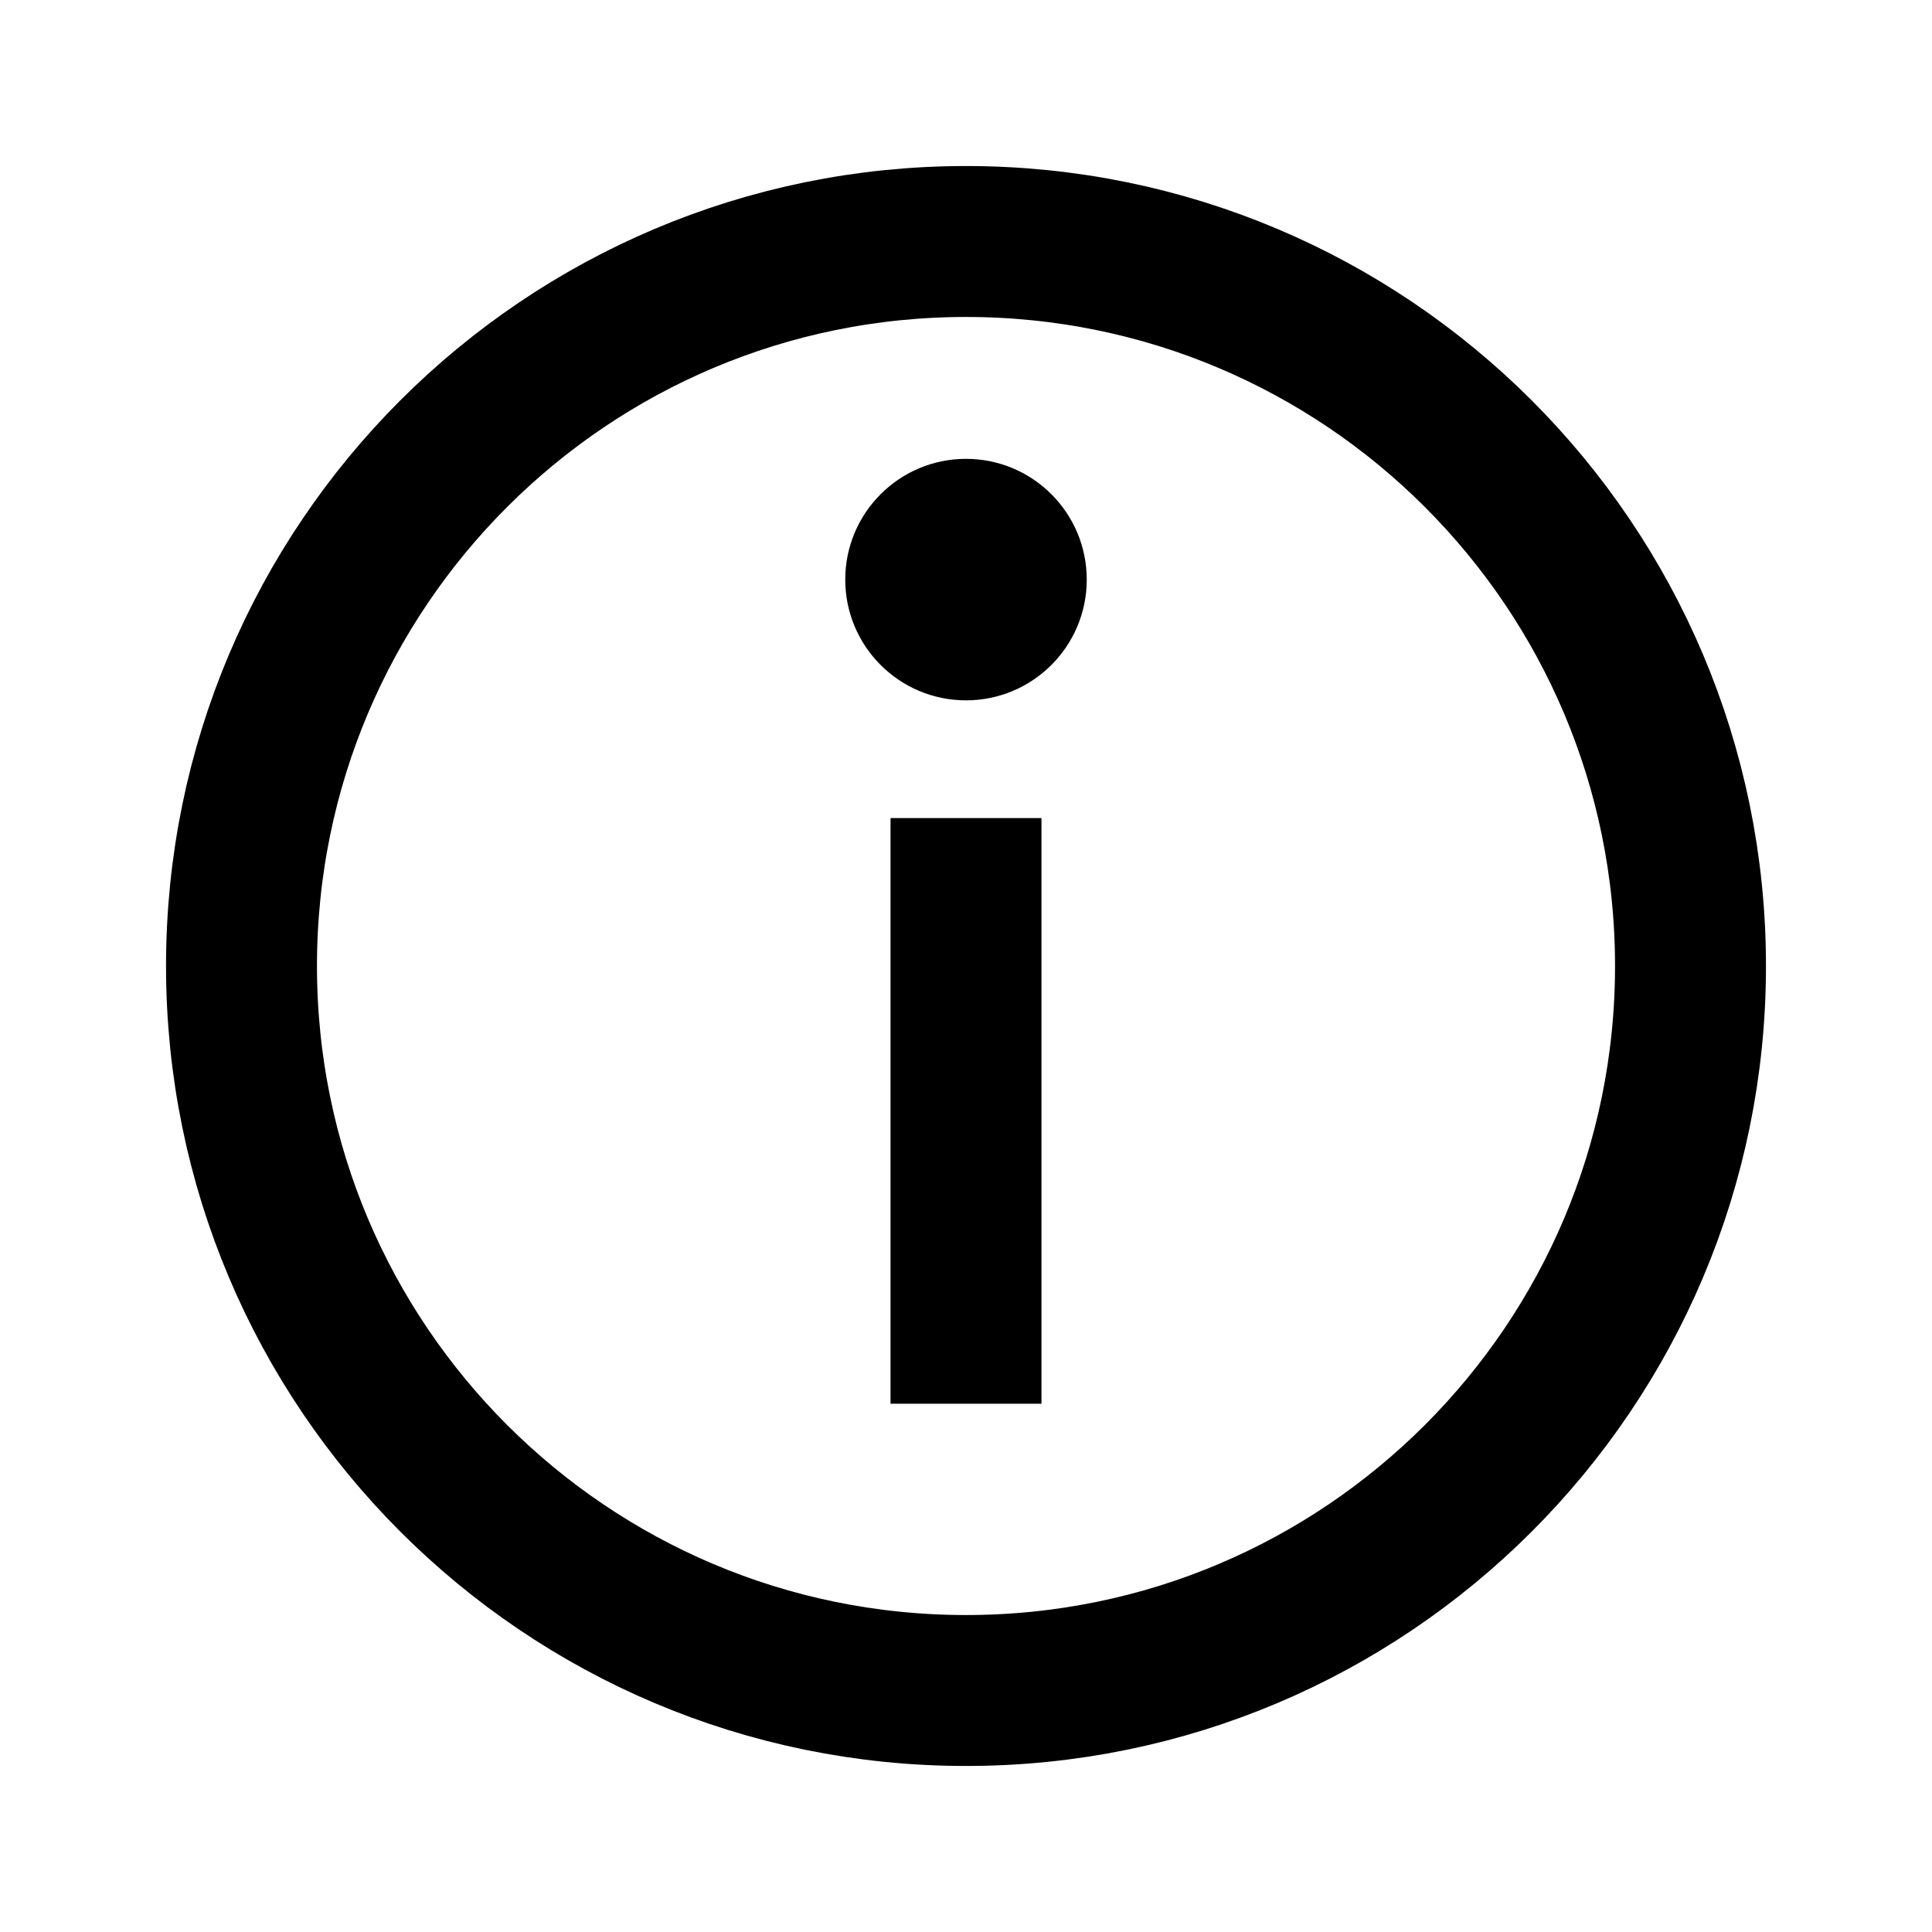
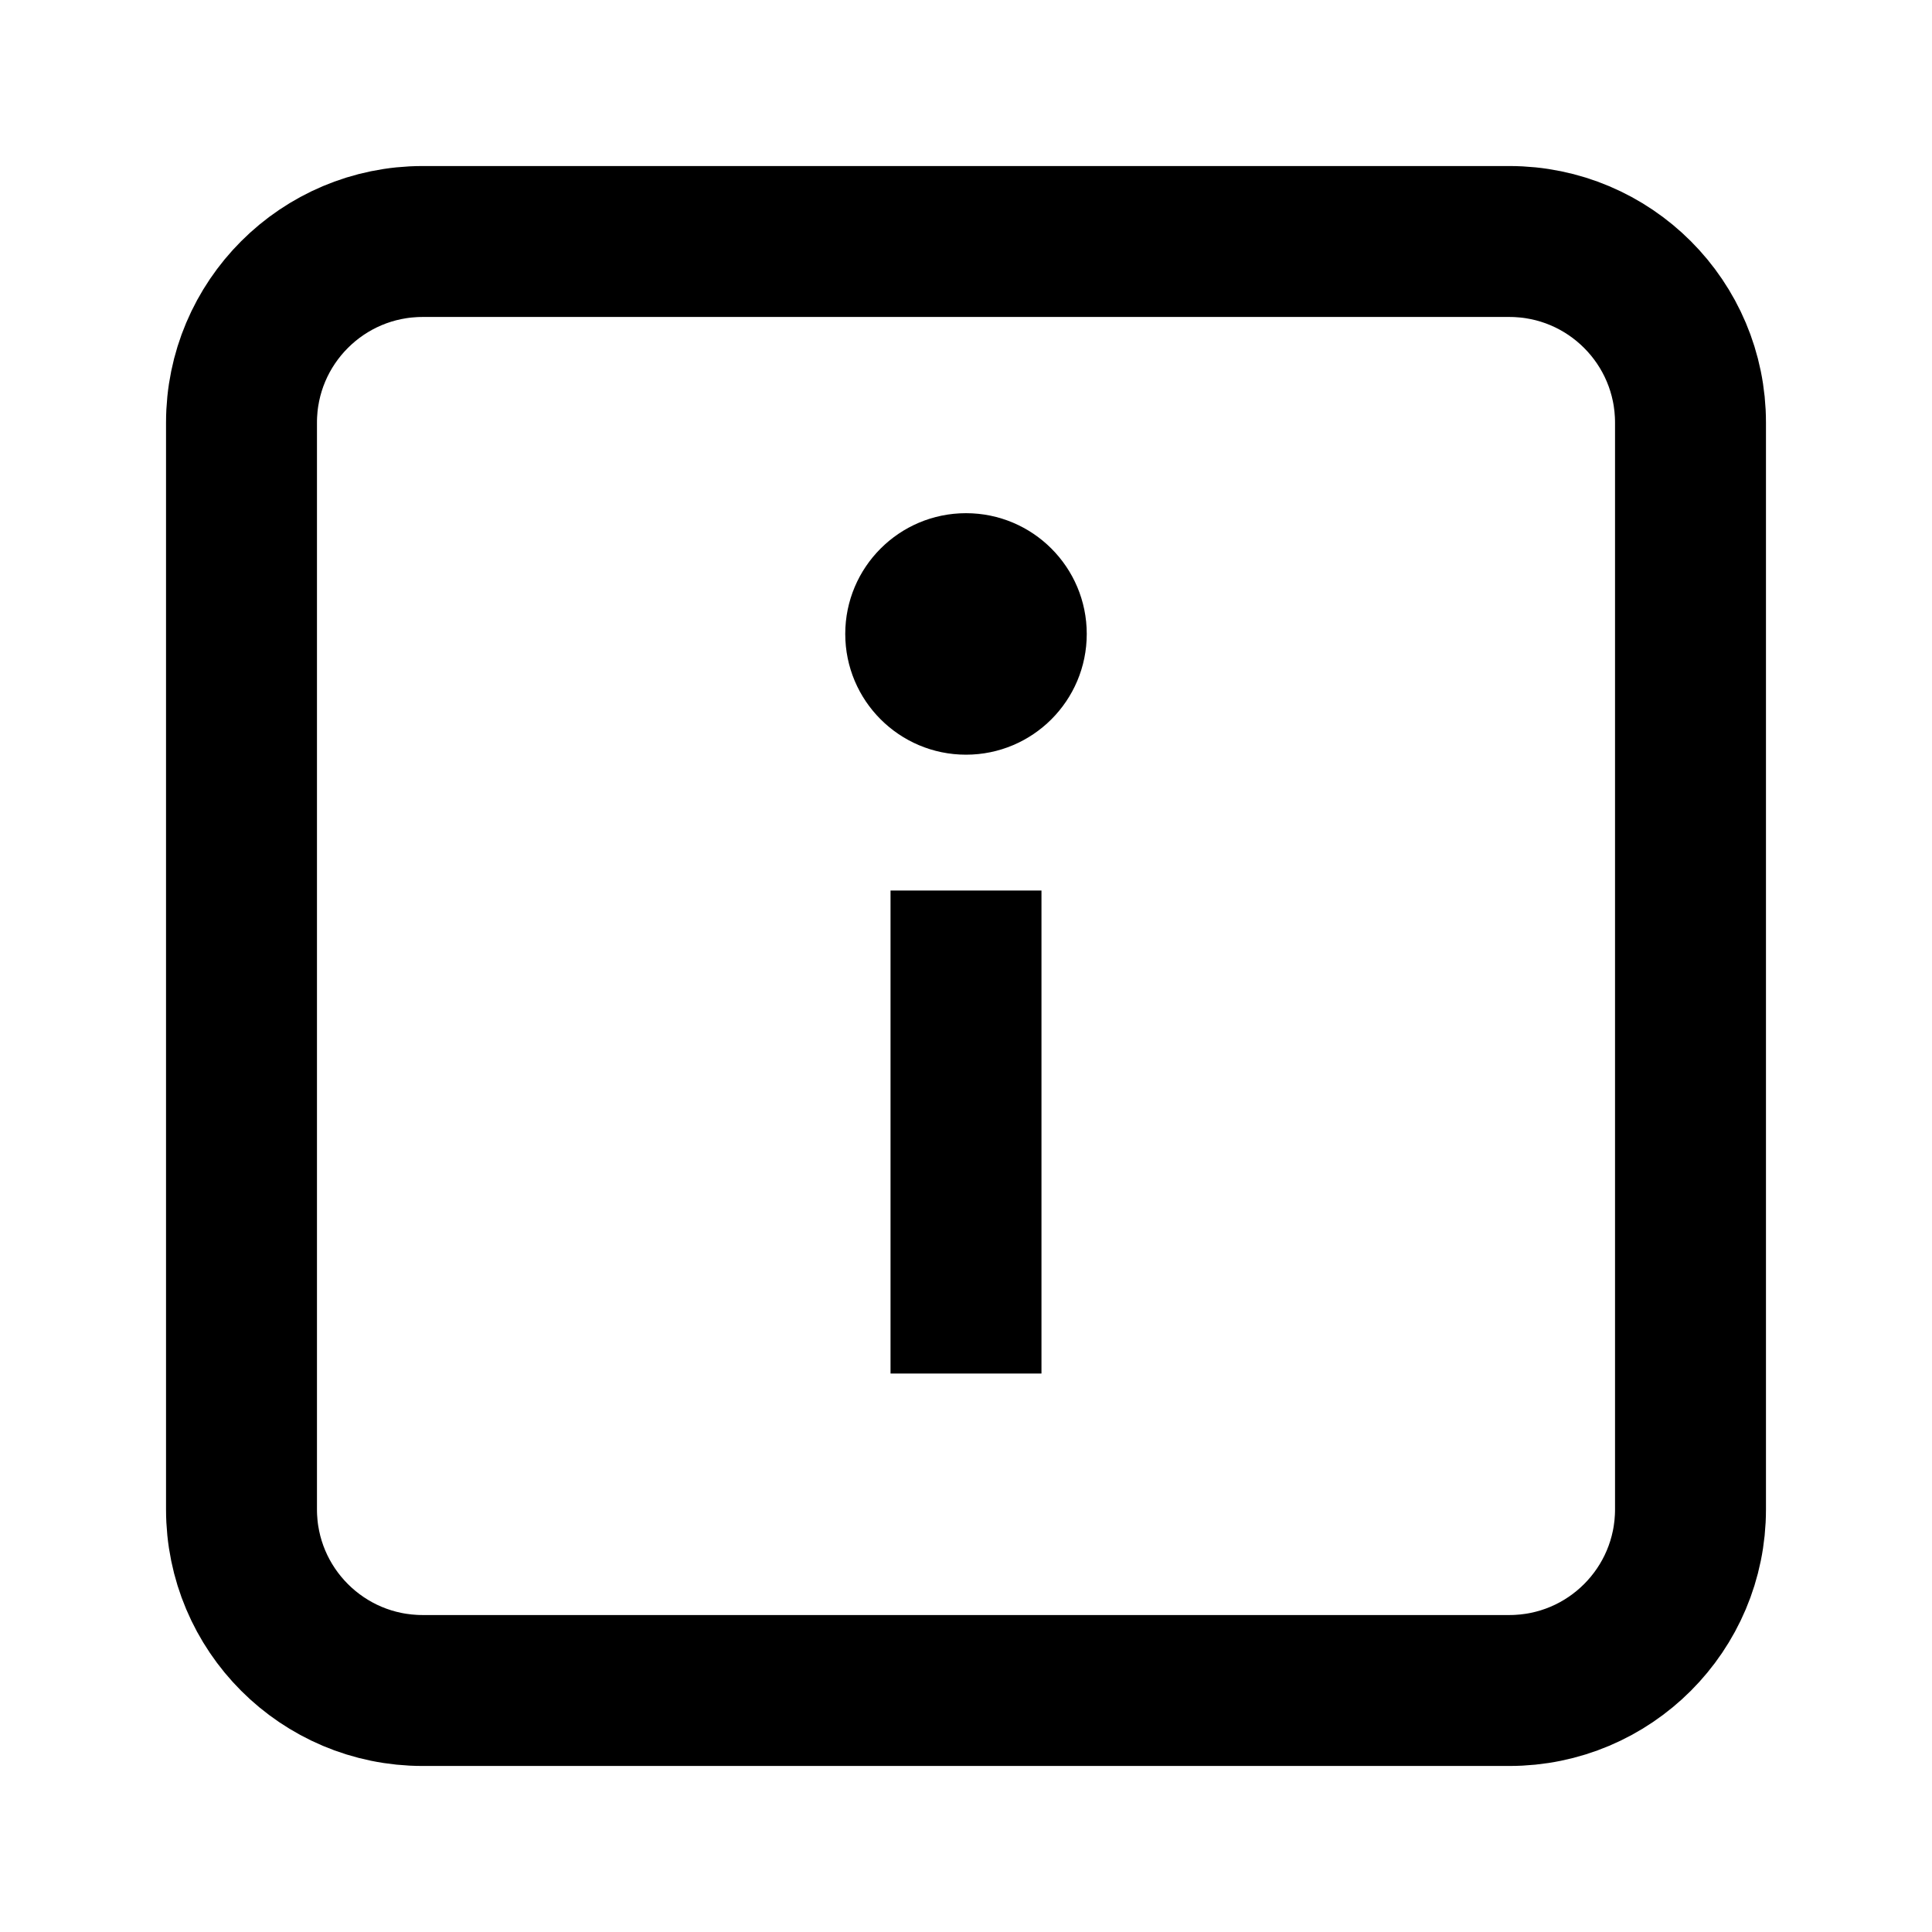
<svg xmlns="http://www.w3.org/2000/svg" viewBox="0 0 16 16" fill="none" stroke="currentColor" stroke-width="1.25" stroke-linecap="square" stroke-linejoin="miter">
-   <circle cx="8" cy="8" r="6" />
-   <path d="M8 7.4V11" />
-   <circle cx="8" cy="4.8" r="1" fill="currentColor" stroke="none" />
+   <rect x="2" y="2" width="12" height="12" rx="1.5" />
+   <path d="M8 8v2.75" />
+   <circle cx="8" cy="5.25" r="1" fill="currentColor" stroke="none" />
</svg>
